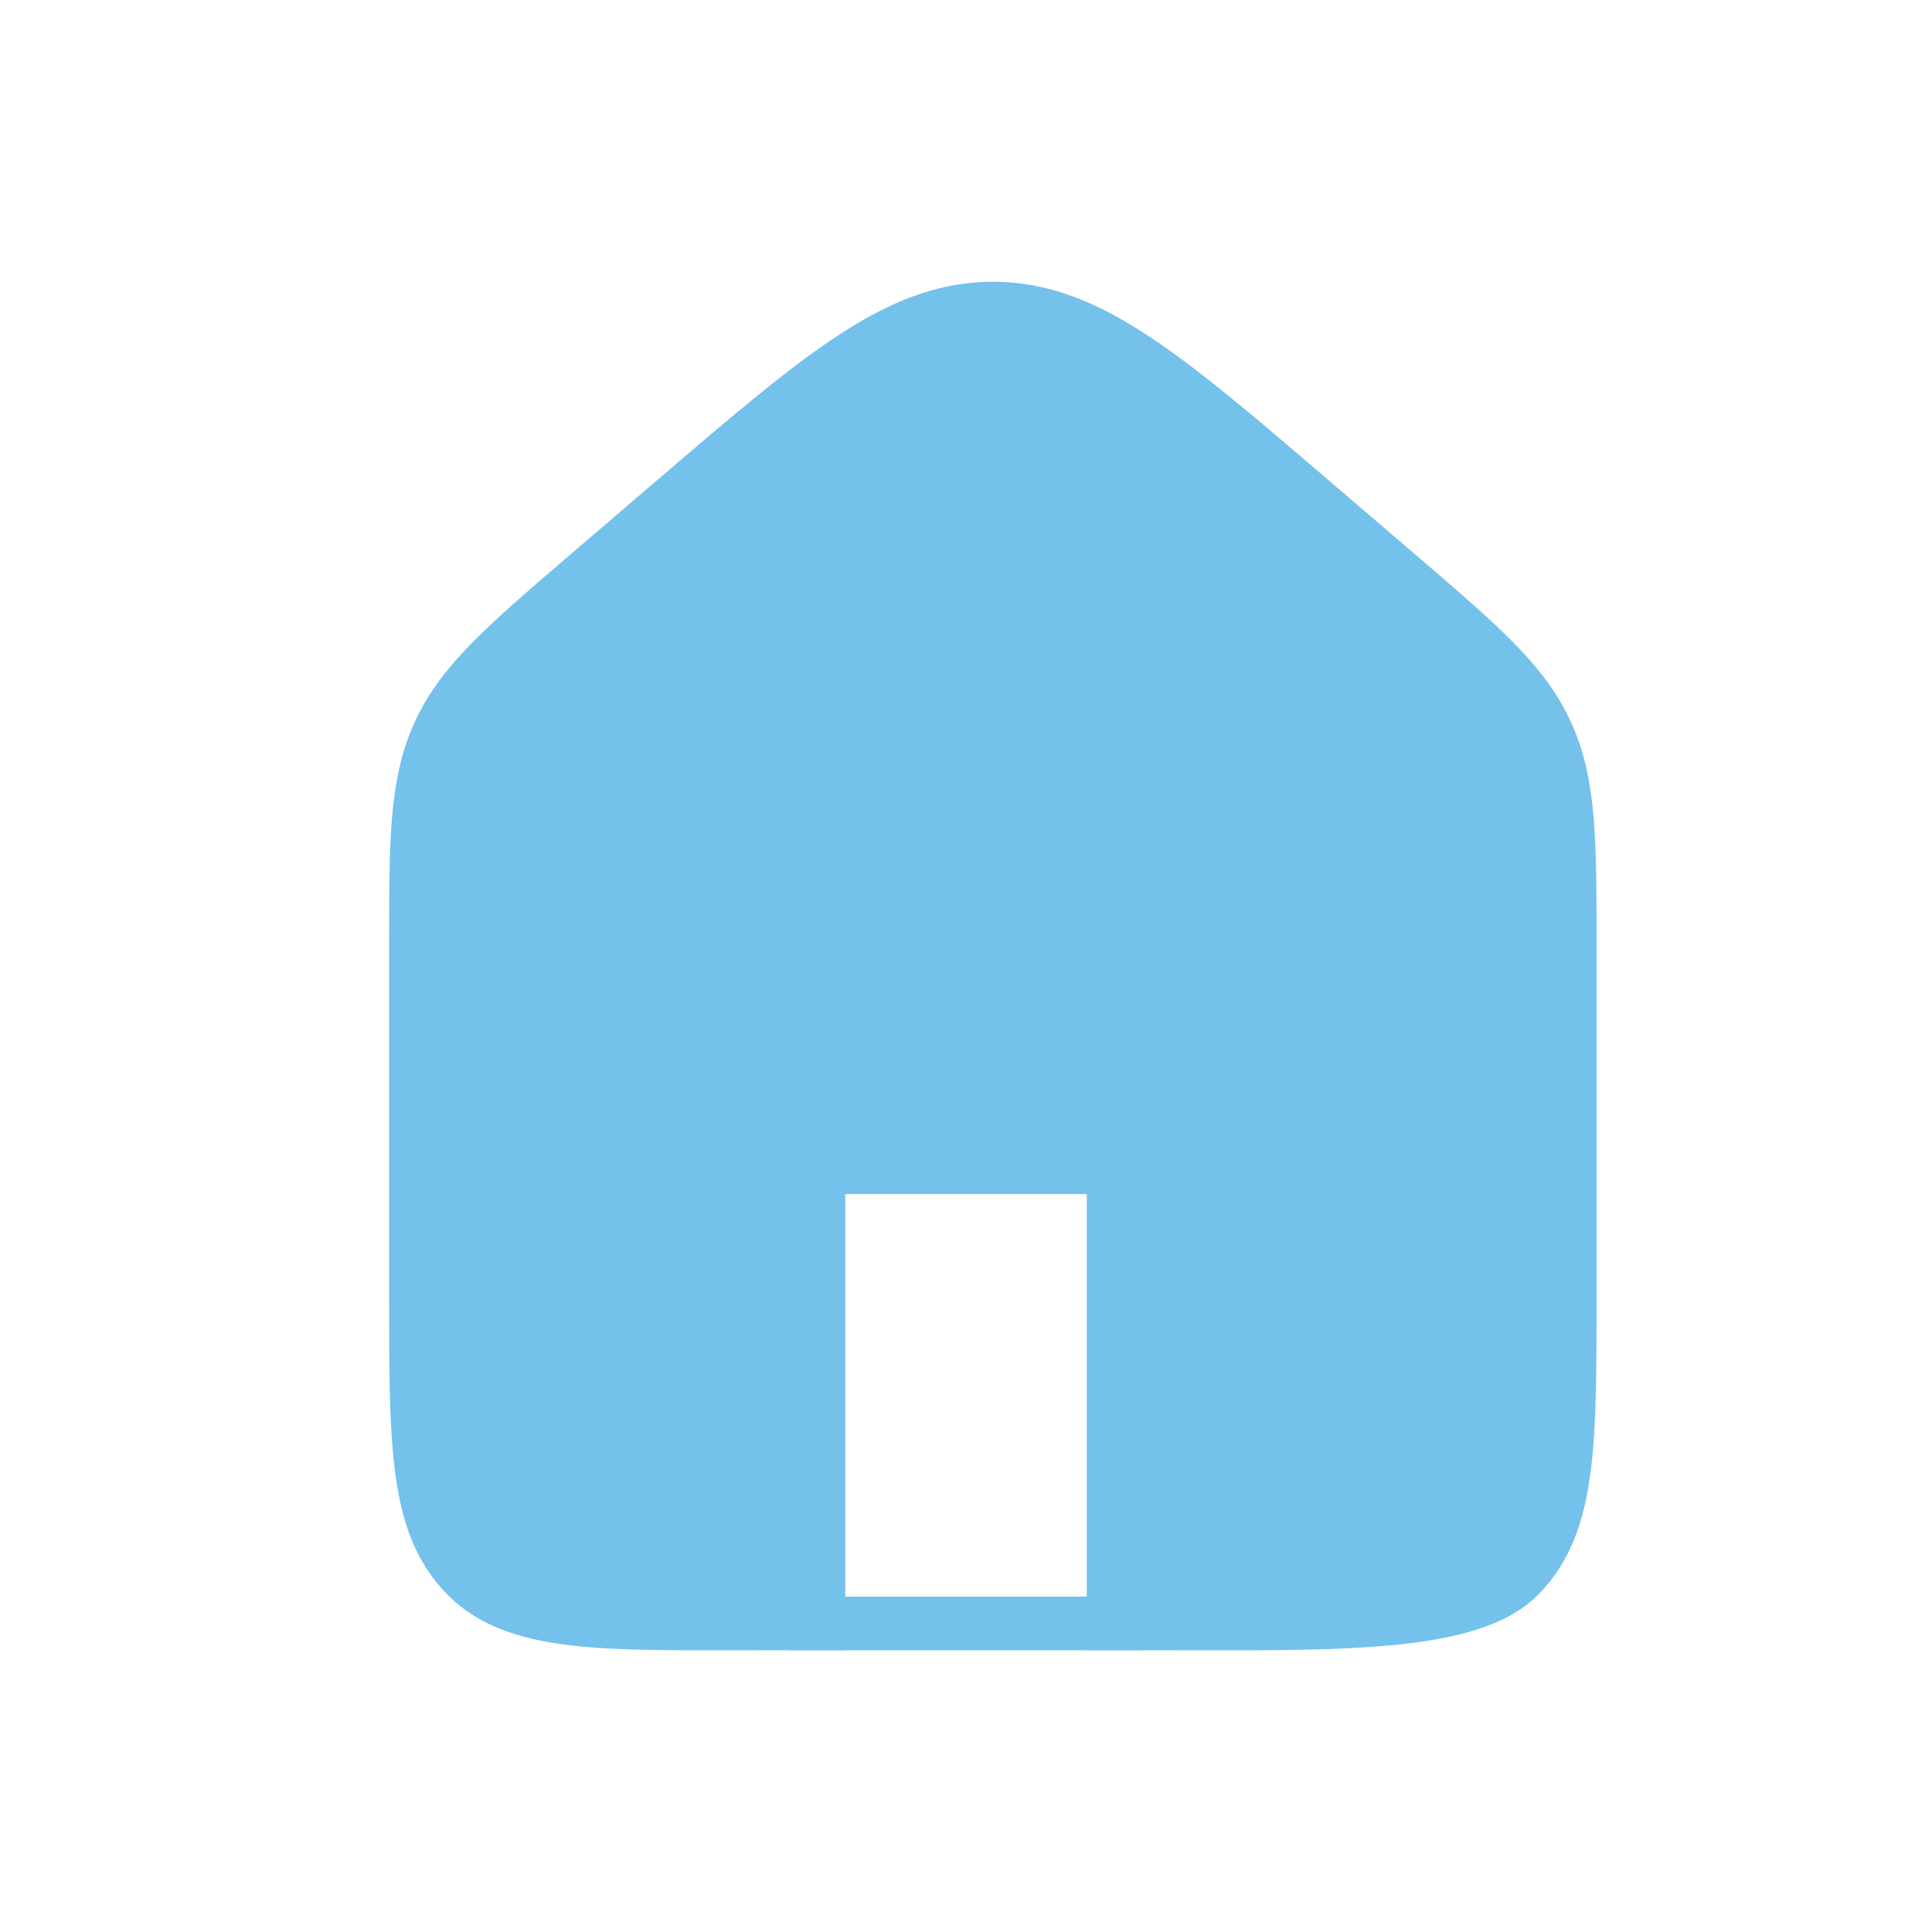
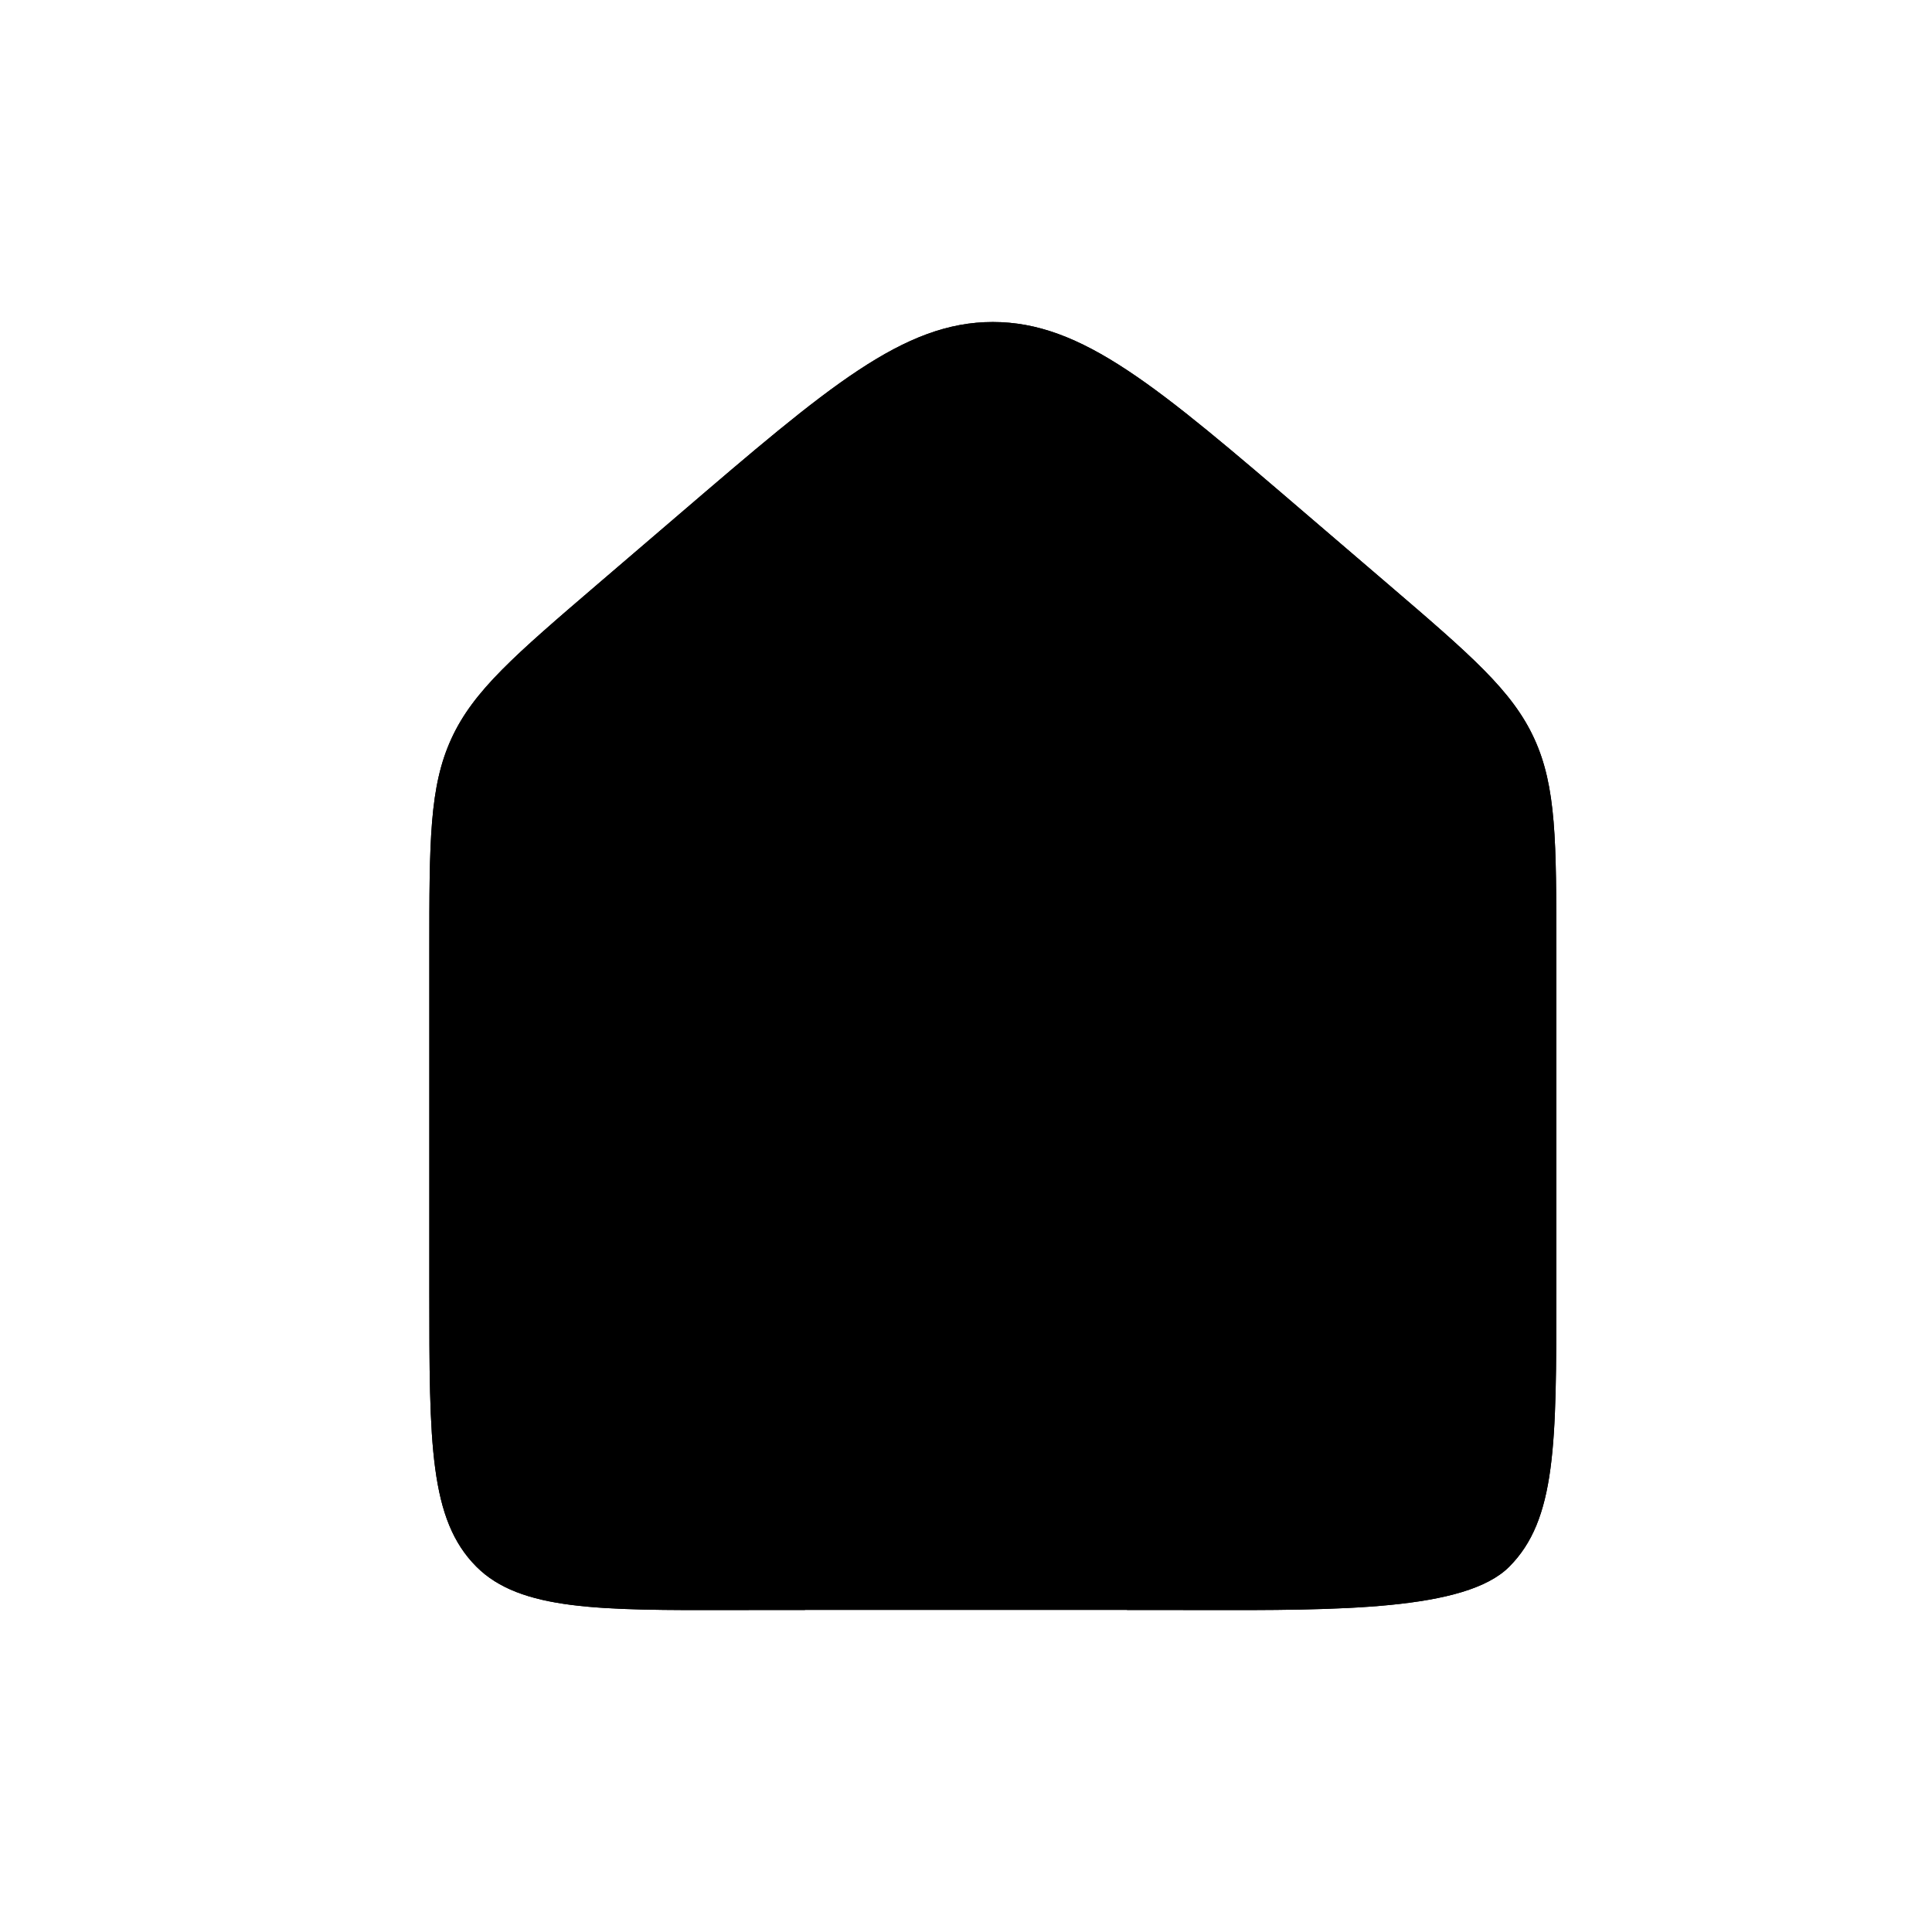
- <svg xmlns="http://www.w3.org/2000/svg" width="36" height="36" viewBox="0 0 36 36" fill="none">
-   <path d="M29 24.073V17.713C29 15.676 29 14.658 28.588 13.762C28.177 12.867 27.404 12.205 25.857 10.879L24.357 9.594C21.562 7.198 20.165 6 18.5 6C16.835 6 15.438 7.198 12.643 9.594L12.643 9.594L11.143 10.879C9.597 12.205 8.823 12.867 8.412 13.762C8 14.658 8 15.676 8 17.713V24.073C8 26.902 8 28.316 8.879 29.195C9.757 30.073 11.422 30 14.25 30H15V21.5H21V30H21.75C24.578 30 27.243 30.073 28.121 29.195C29 28.316 29 26.902 29 24.073Z" fill="#74c1eb" stroke="#74c1eb" stroke-width="1.5" stroke-linecap="round" />
-   <path d="M15.75 21H20.25C20.802 21 21.25 21.448 21.25 22V30.25H14.75V22C14.75 21.448 15.198 21 15.75 21Z" stroke="#74c1eb" stroke-linecap="round" stroke-linejoin="round" />
+ <svg xmlns="http://www.w3.org/2000/svg" width="36" height="36" viewBox="0 0 36 36" fill="auto" stroke="auto">
+   <path fill-rule="evenodd" clip-rule="evenodd" d="M29 24.073V17.713C29 15.676 29 14.658 28.588 13.762C28.177 12.867 27.404 12.205 25.857 10.879L24.357 9.594C21.562 7.198 20.165 6 18.5 6C16.835 6 15.438 7.198 12.643 9.594L11.143 10.879C9.597 12.205 8.823 12.867 8.412 13.762C8 14.658 8 15.676 8 17.713V24.073C8 26.902 8 28.316 8.879 29.195C9.693 30.009 11.181 30.006 13.645 30.001C13.84 30 14.042 30 14.25 30H15V21.5H21V30H21.75C21.953 30 22.156 30 22.357 30.001C24.952 30.006 27.306 30.01 28.121 29.195C29 28.316 29 26.902 29 24.073Z" fill="auto" />
+   <path d="M15 30V21.5H21V30M15 30H14.25C14.042 30 13.84 30 13.645 30.001C11.181 30.006 9.693 30.009 8.879 29.195C8 28.316 8 26.902 8 24.073V17.713C8 15.676 8 14.658 8.412 13.762C8.823 12.867 9.597 12.205 11.143 10.879L12.643 9.594C15.438 7.198 16.835 6 18.5 6C20.165 6 21.562 7.198 24.357 9.594L25.857 10.879C27.404 12.205 28.177 12.867 28.588 13.762C29 14.658 29 15.676 29 17.713V24.073C29 26.902 29 28.316 28.121 29.195C27.306 30.01 24.952 30.006 22.357 30.001C22.156 30 21.953 30 21.75 30H21M15 30H21" stroke="auto" stroke-width="1.5" stroke-linecap="round" />
</svg>
